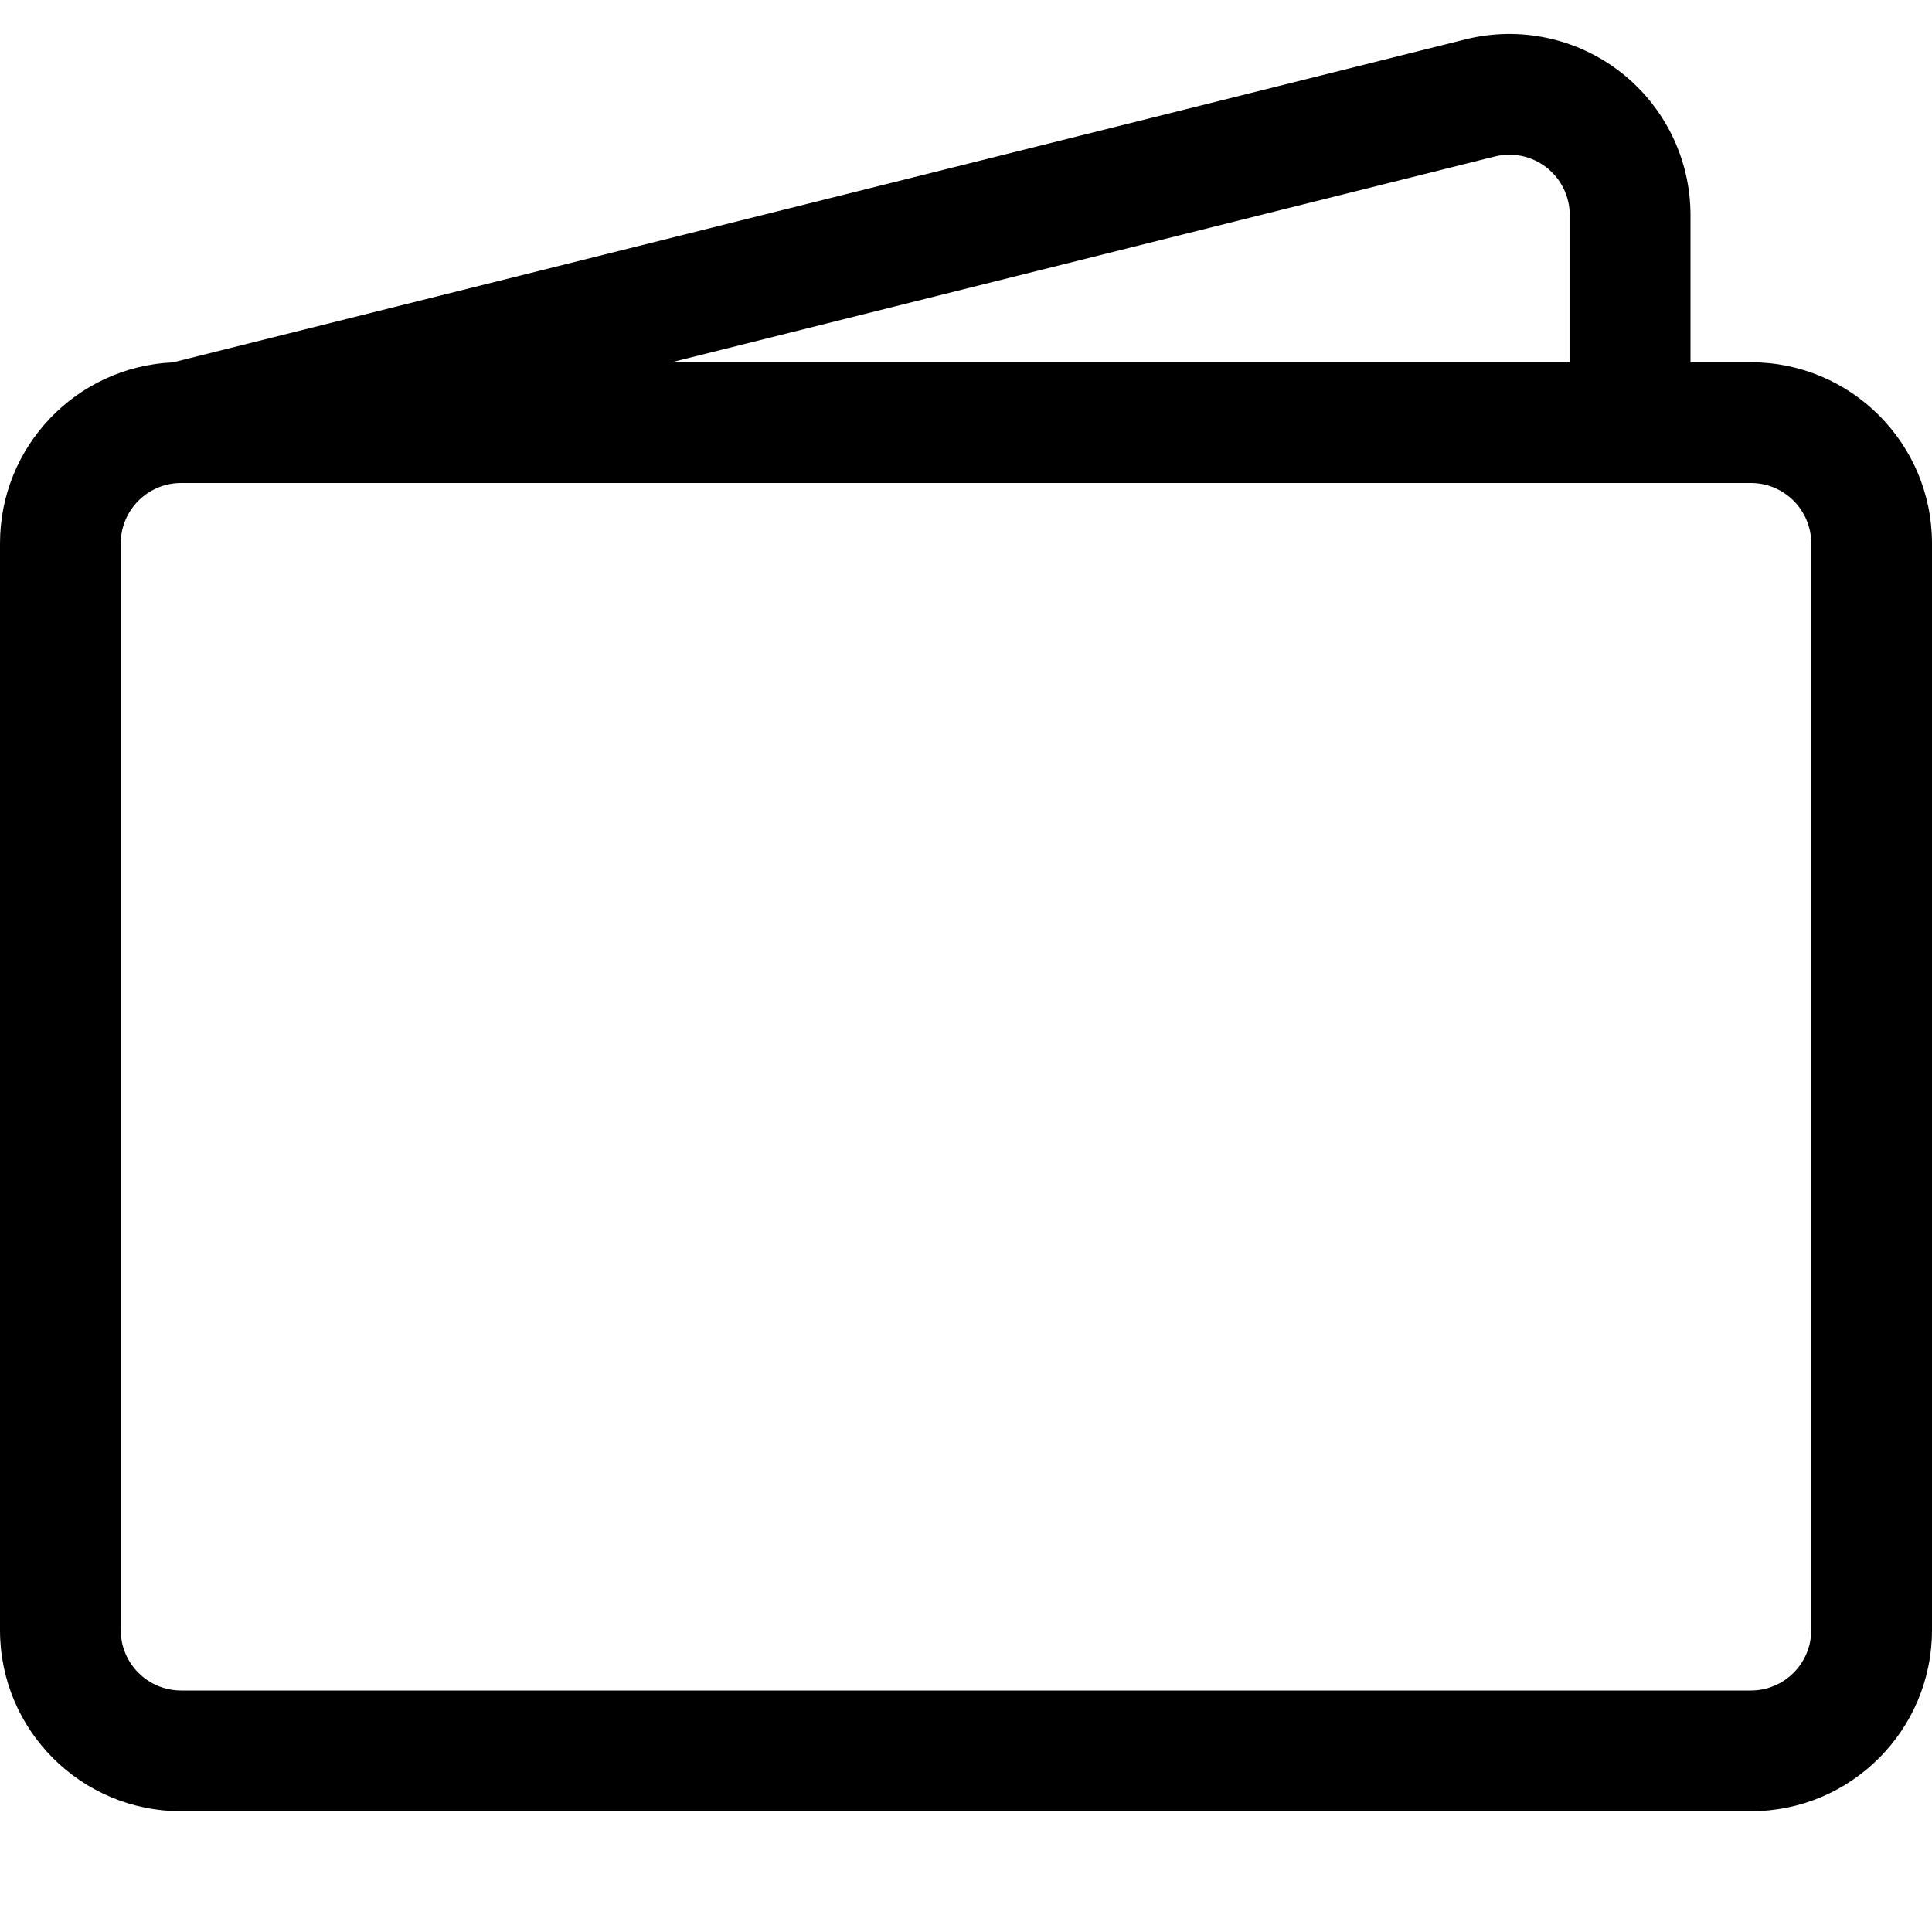
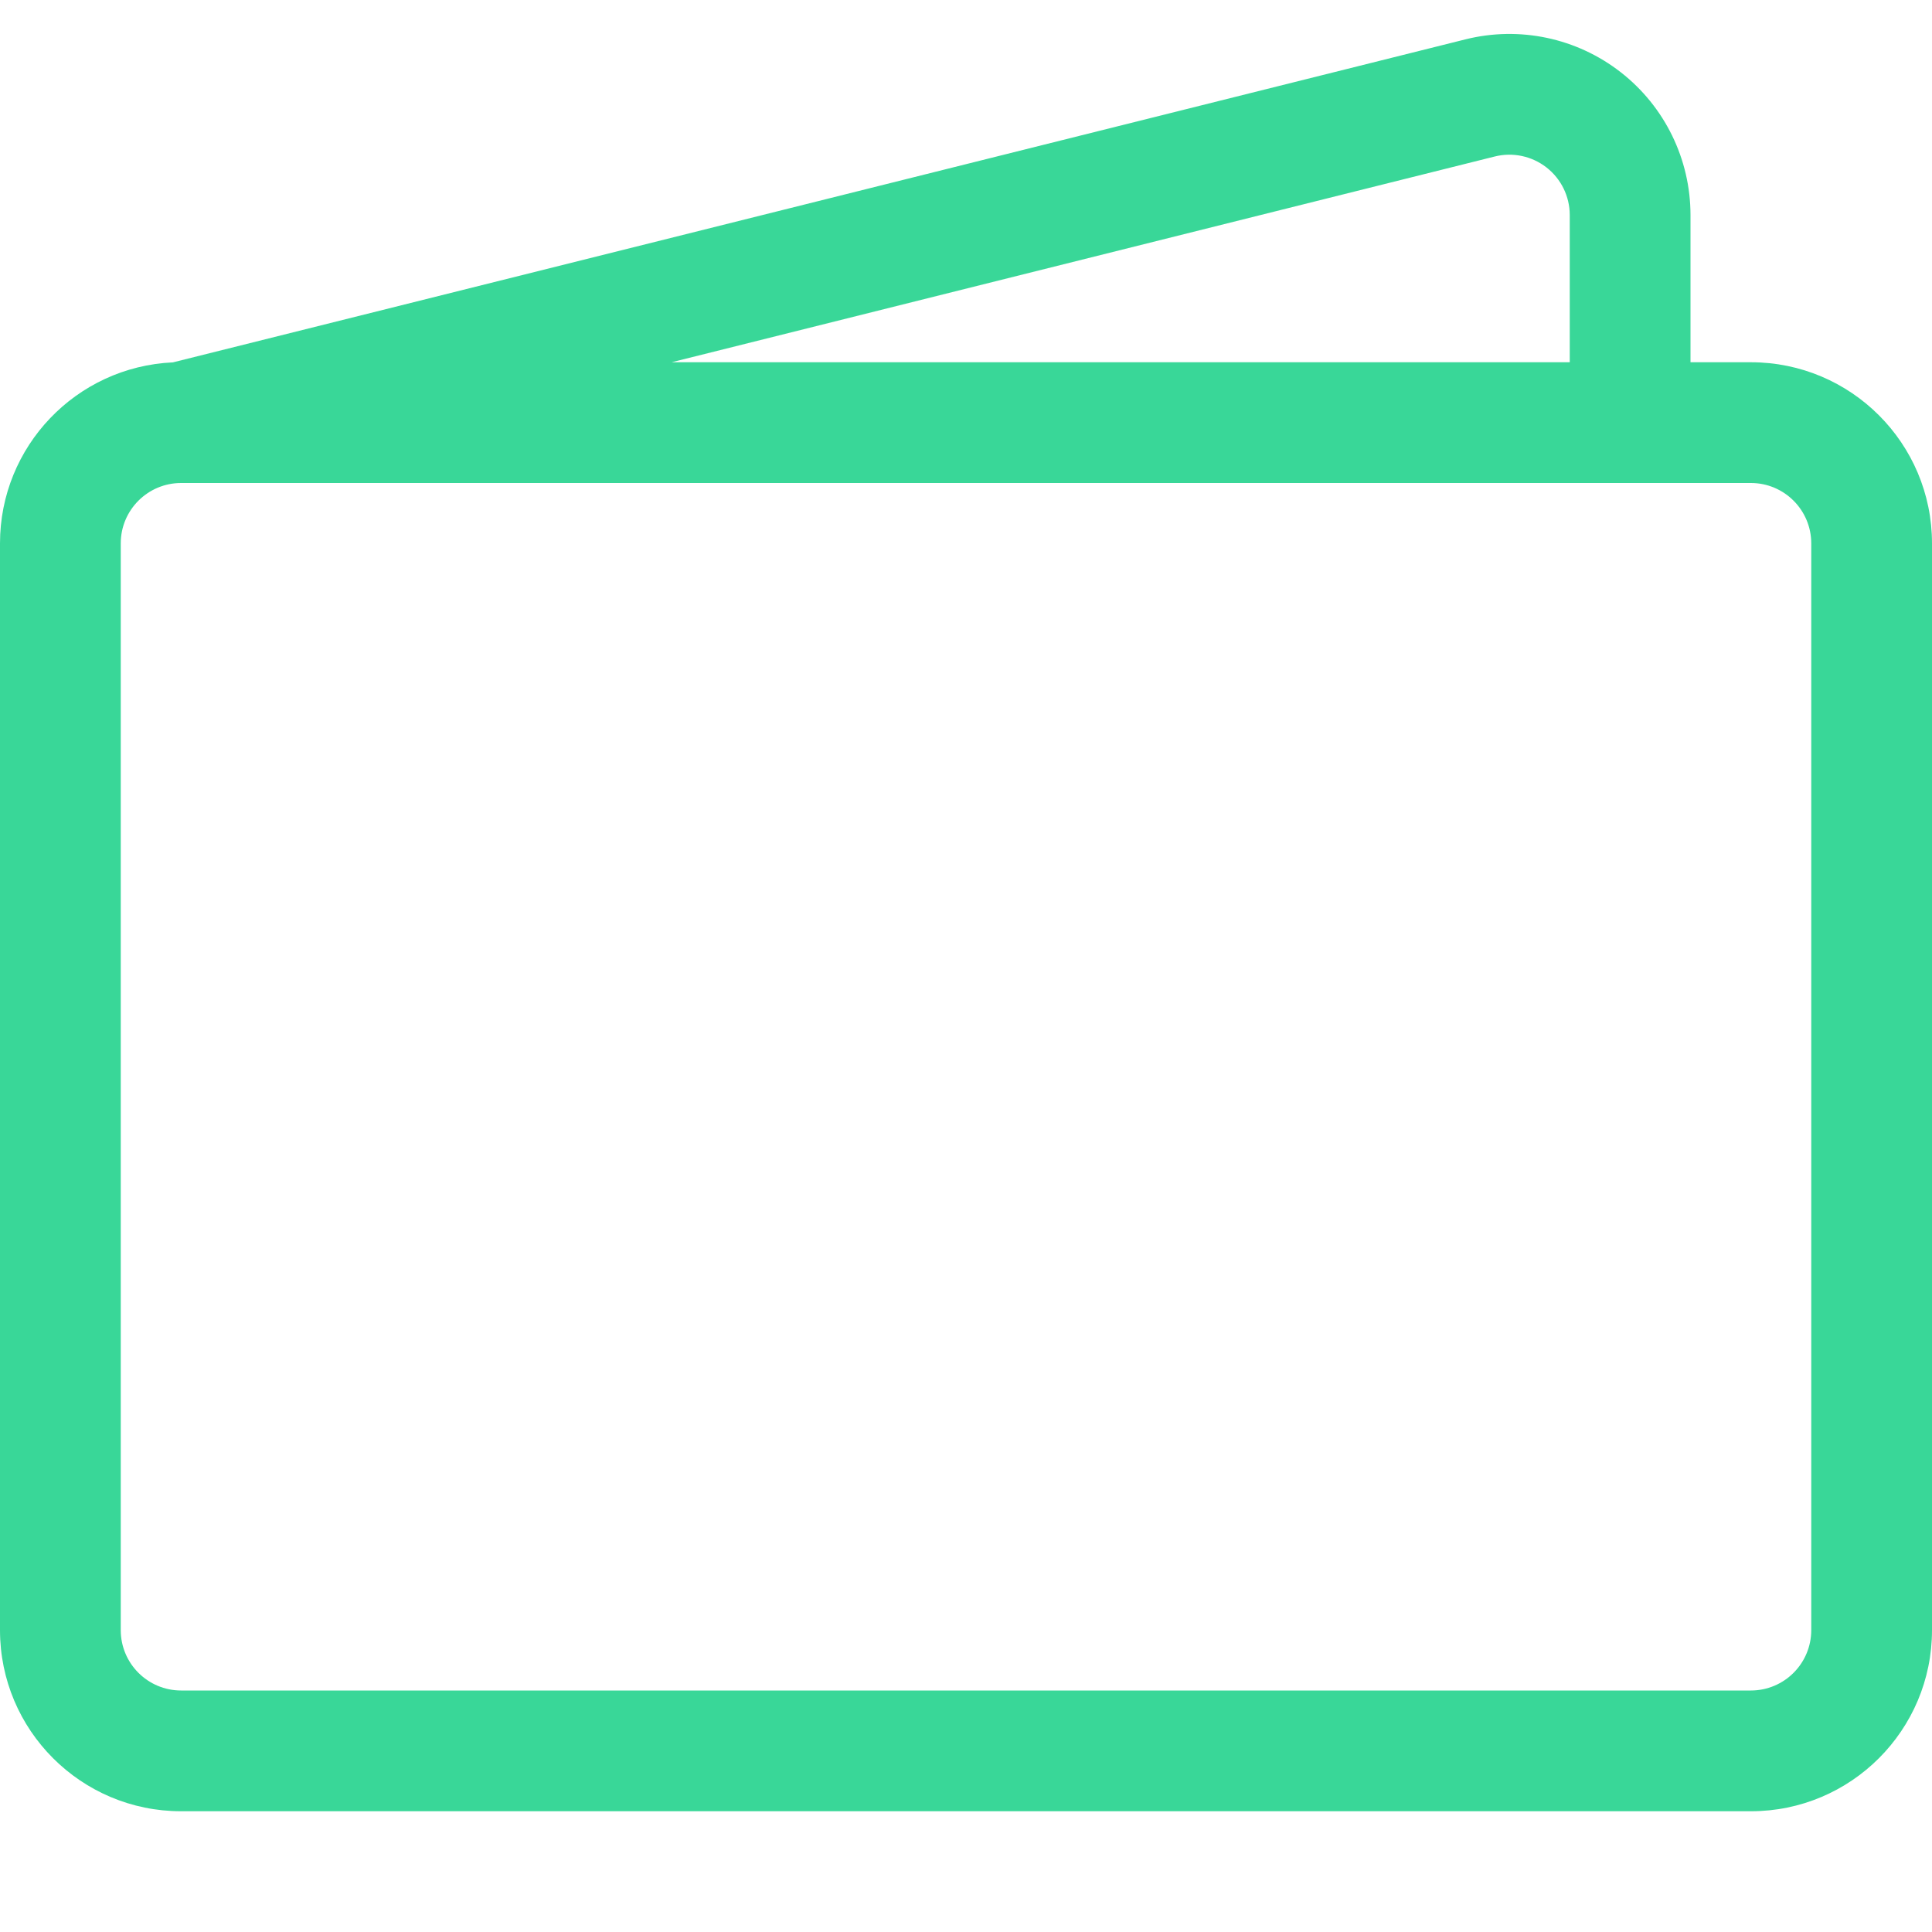
- <svg xmlns="http://www.w3.org/2000/svg" width="16" height="16" fill="currentColor" class="bi bi-wallet2" viewBox="0 0 16 16">
+ <svg xmlns="http://www.w3.org/2000/svg" width="16" height="16" fill="#39d798" class="bi bi-wallet2" viewBox="0 0 16 16">
  <path d="M12.136.326A1.5 1.5 0 0 1 14 1.78V3h.5A1.5 1.5 0 0 1 16 4.5v9a1.5 1.5 0 0 1-1.5 1.5h-13A1.5 1.5 0 0 1 0 13.5v-9a1.5 1.5 0 0 1 1.432-1.499zM5.562 3H13V1.78a.5.5 0 0 0-.621-.484zM1.5 4a.5.5 0 0 0-.5.5v9a.5.5 0 0 0 .5.5h13a.5.5 0 0 0 .5-.5v-9a.5.5 0 0 0-.5-.5z" />
</svg>
